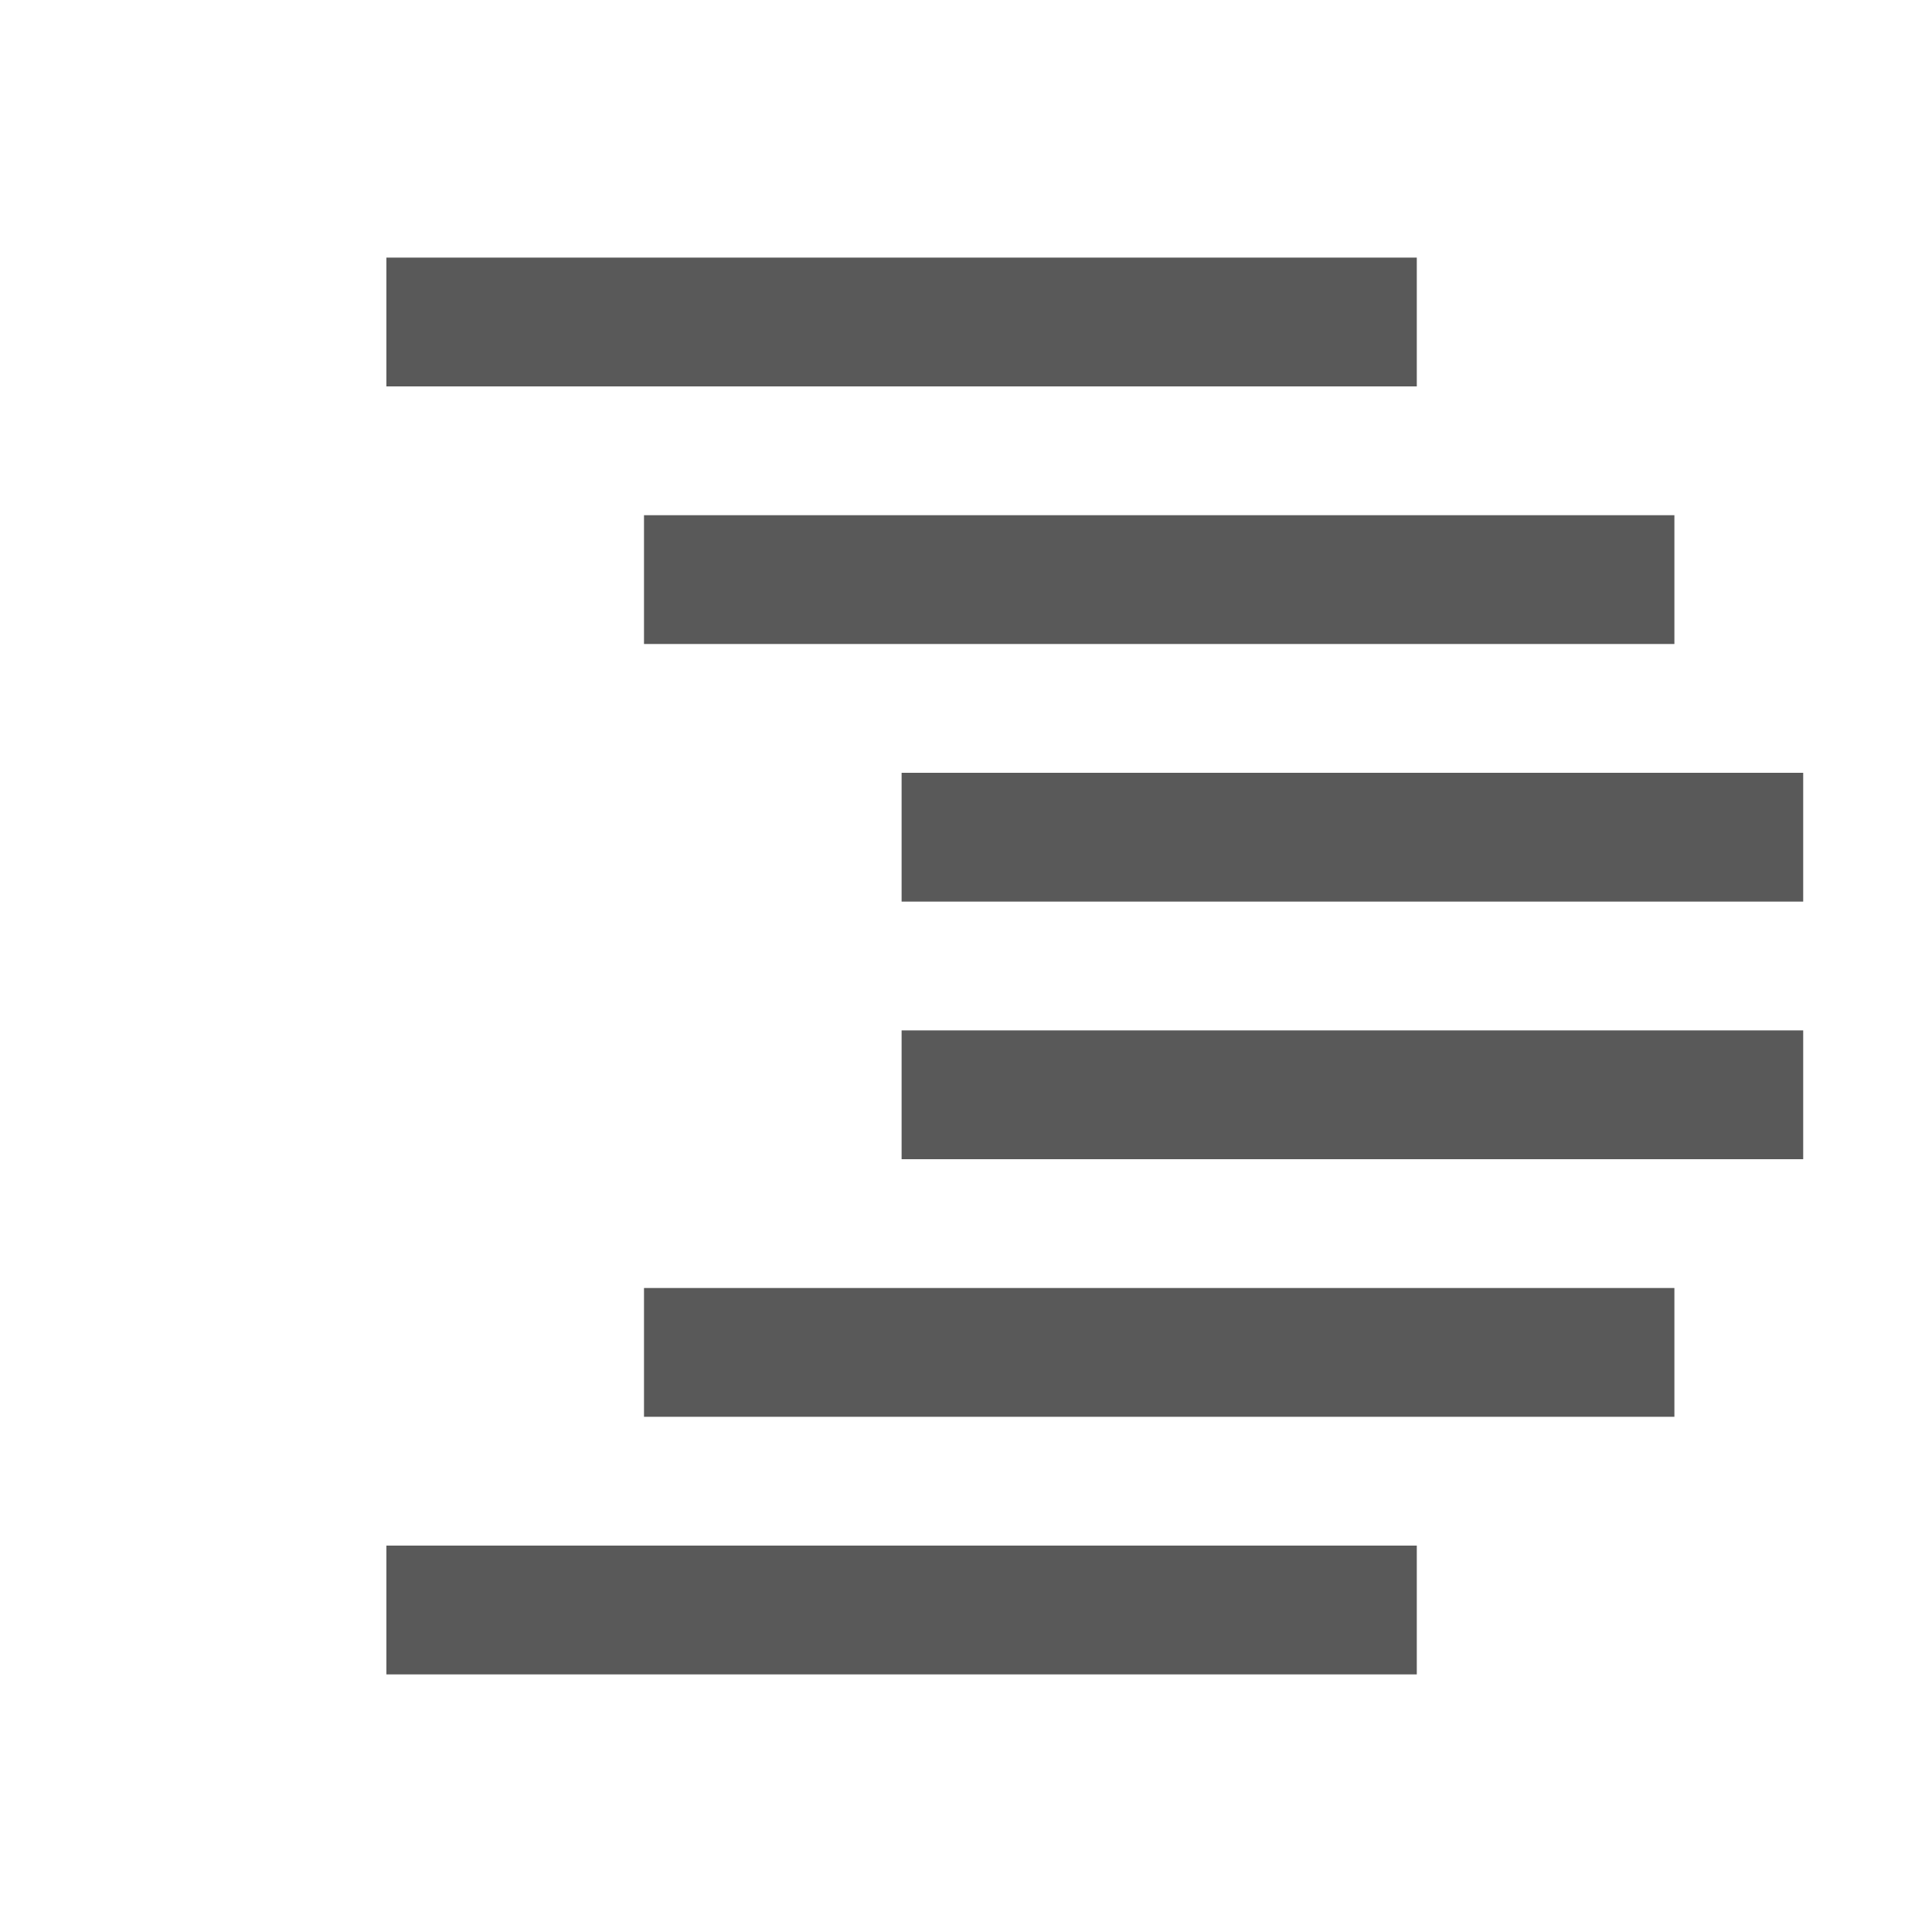
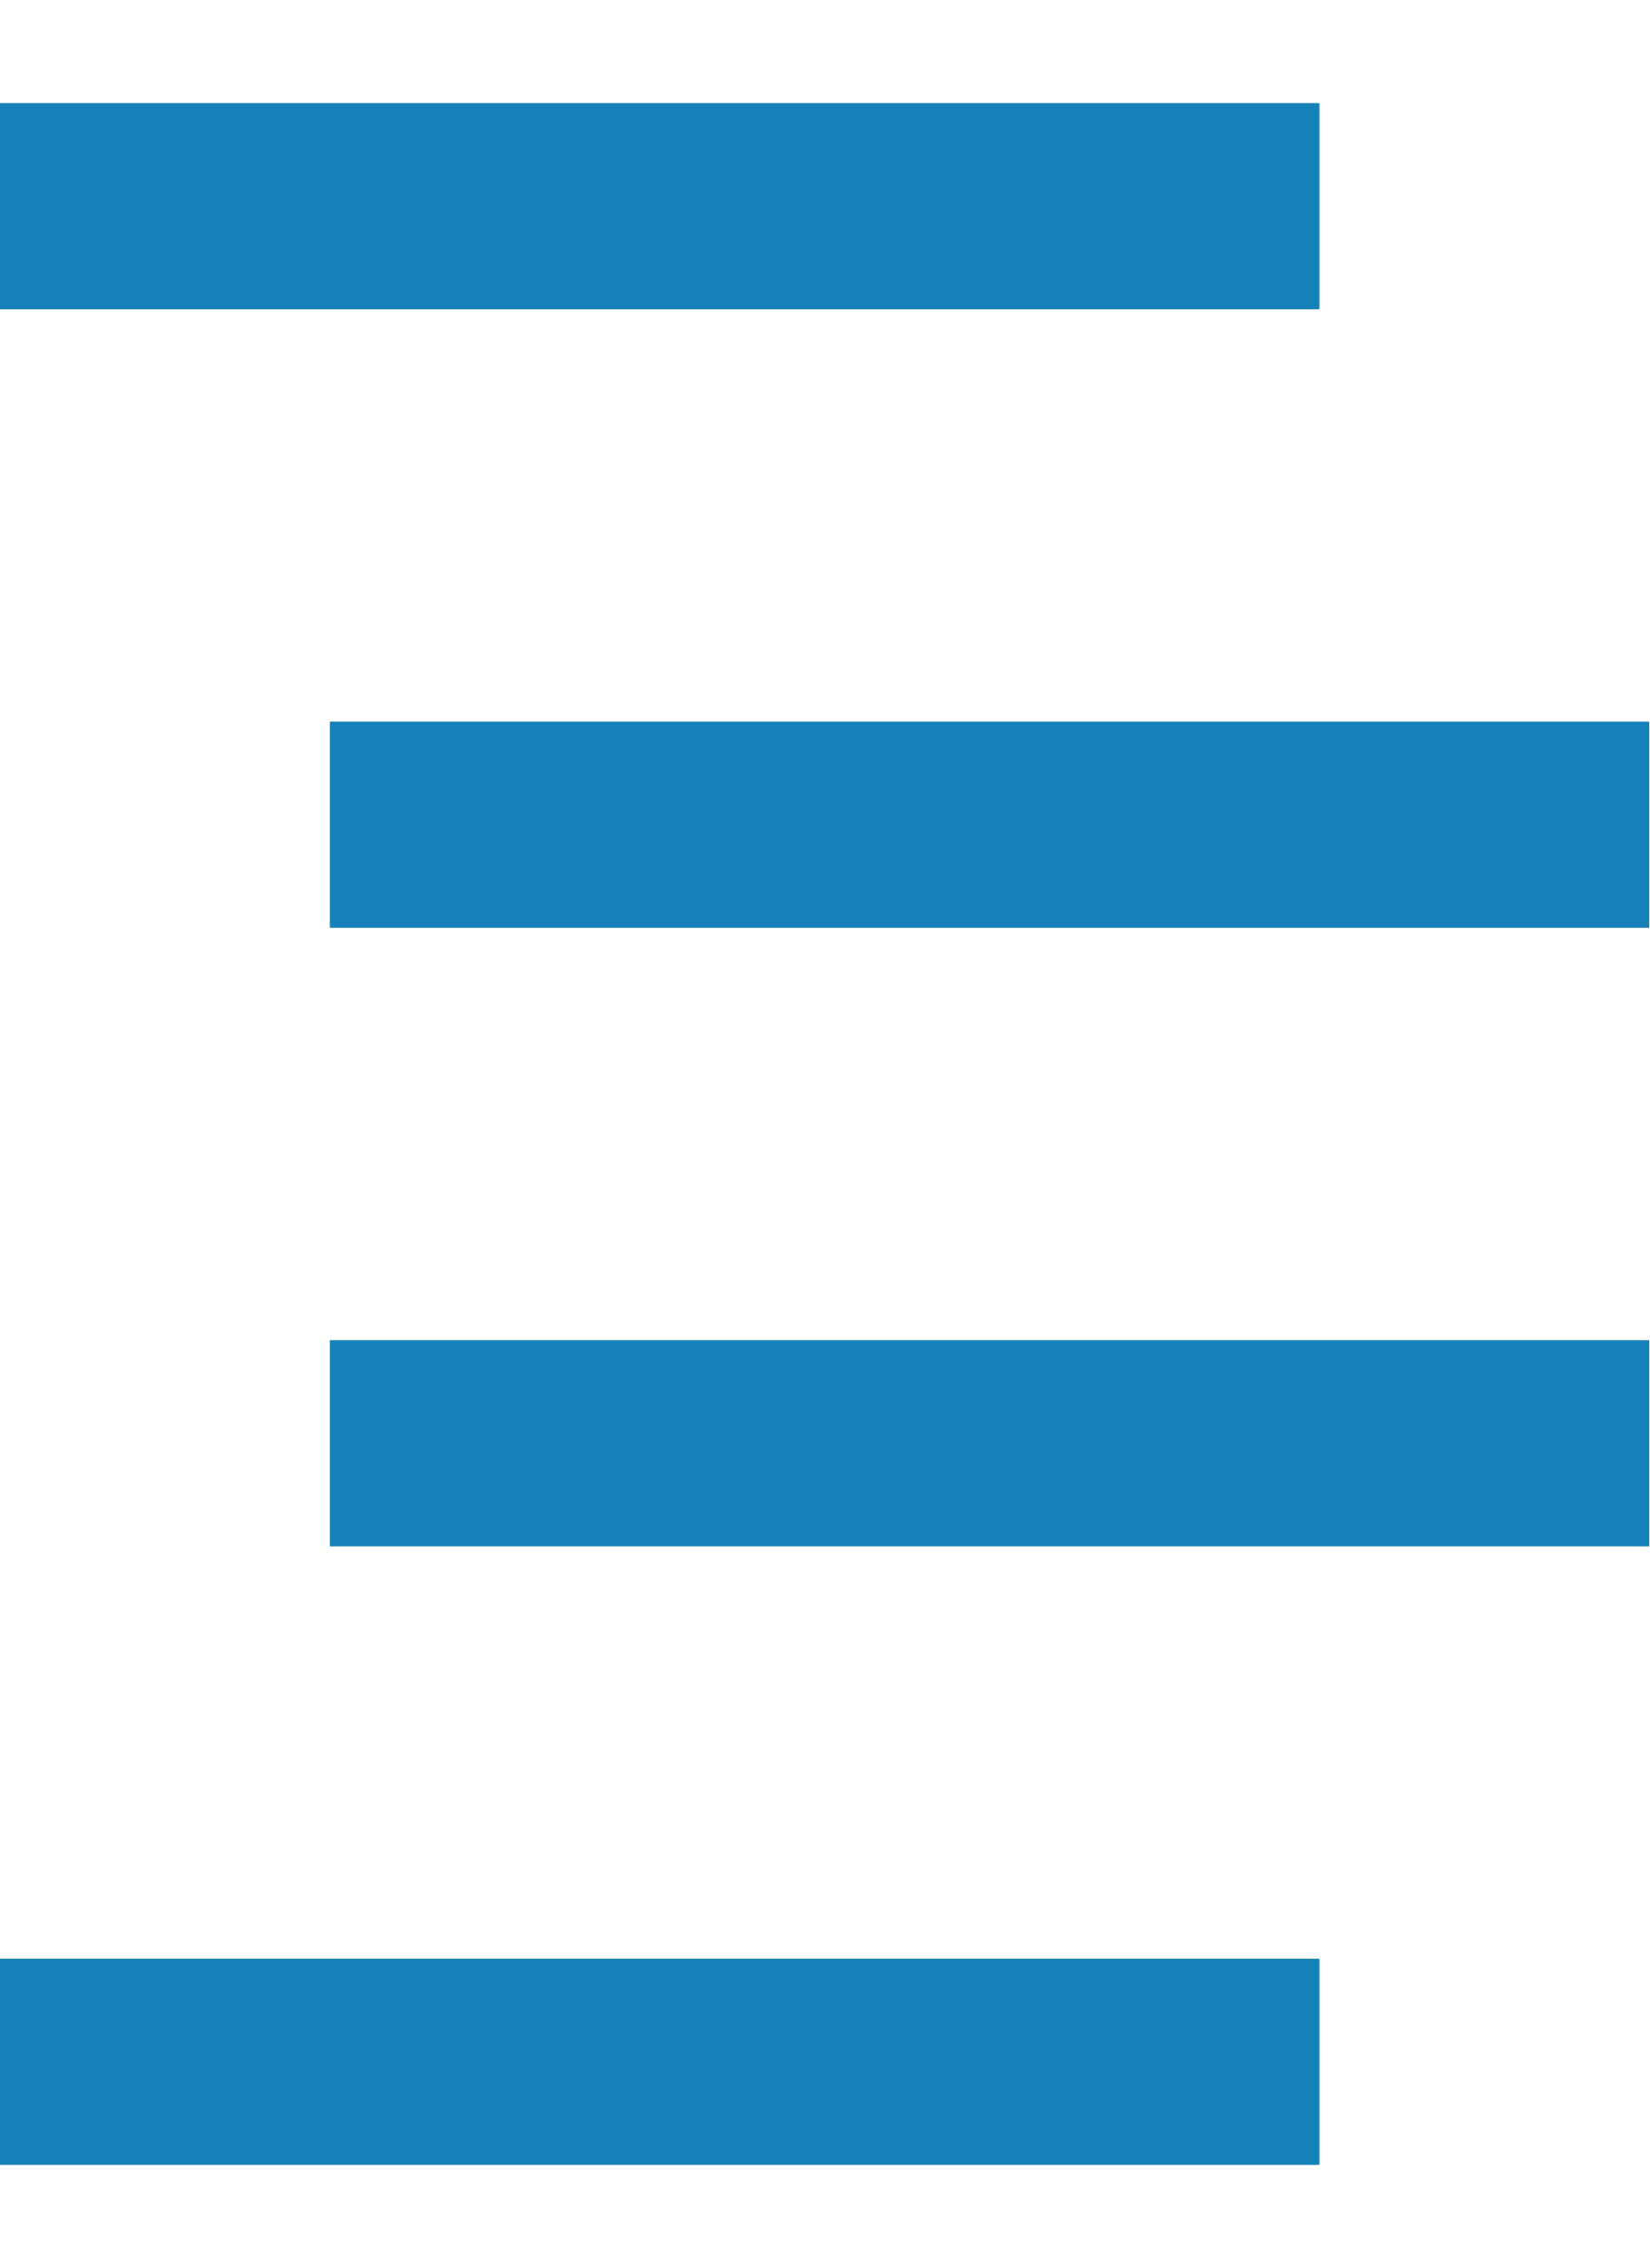
- <svg xmlns="http://www.w3.org/2000/svg" width="15" height="15" viewBox="-1 0 15 15" fill="none">
-   <path fill-rule="evenodd" clip-rule="evenodd" d="M10 3H2V2H10V3ZM4 5H12V4H4V5ZM4 11H12V10H4V11ZM13 7H6V6H13V7ZM2 12V13H10V12H2ZM6 9H13V8H6V9Z" fill="#595959" />
+ <svg xmlns="http://www.w3.org/2000/svg" width="8" height="11" viewBox="0 0 8 11" fill="none">
+   <path d="M6.4 1.5H0V0.5H6.4V1.5Z" fill="#1481B8" />
+   <path d="M1.6 4.5H8V3.5H1.6V4.5Z" fill="#1481B8" />
+   <path d="M1.6 7.5H8V6.5H1.6V7.5Z" fill="#1481B8" />
+   <path d="M0 9.5V10.5H6.4V9.5H0Z" fill="#1481B8" />
</svg>
